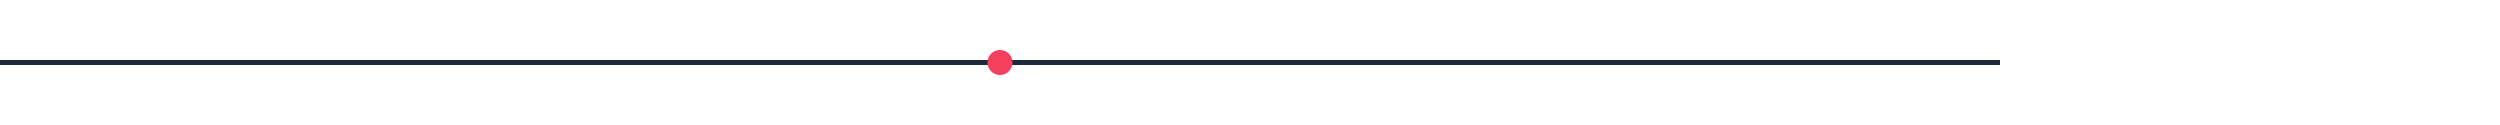
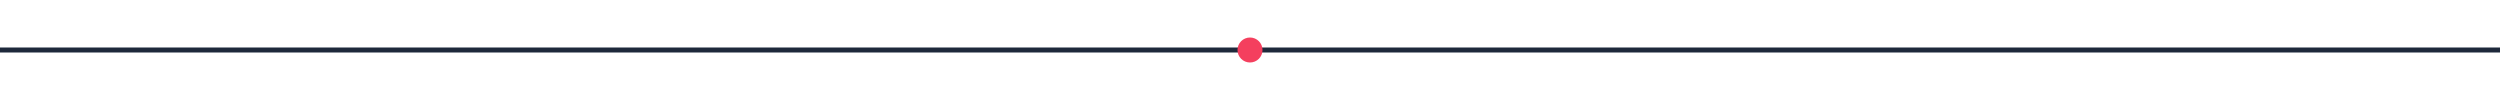
- <svg xmlns="http://www.w3.org/2000/svg" viewBox="0 0 1000 40" width="800" height="40">
-   <line x1="0" y1="20" x2="800" y2="20" stroke="#1e293b" stroke-width="2" />
-   <circle cx="400" cy="20" r="5" fill="#f43f5e">
+ <svg xmlns="http://www.w3.org/2000/svg" viewBox="0 0 1000 40" width="100%" height="40">
+   <line x1="0" y1="20" x2="1000" y2="20" stroke="#1e293b" stroke-width="2" />
+   <circle cx="500" cy="20" r="5" fill="#f43f5e">
    <animate attributeName="r" values="5;20;5" dur="2s" repeatCount="indefinite" />
    <animate attributeName="opacity" values="1;0;1" dur="2s" repeatCount="indefinite" />
  </circle>
</svg>
